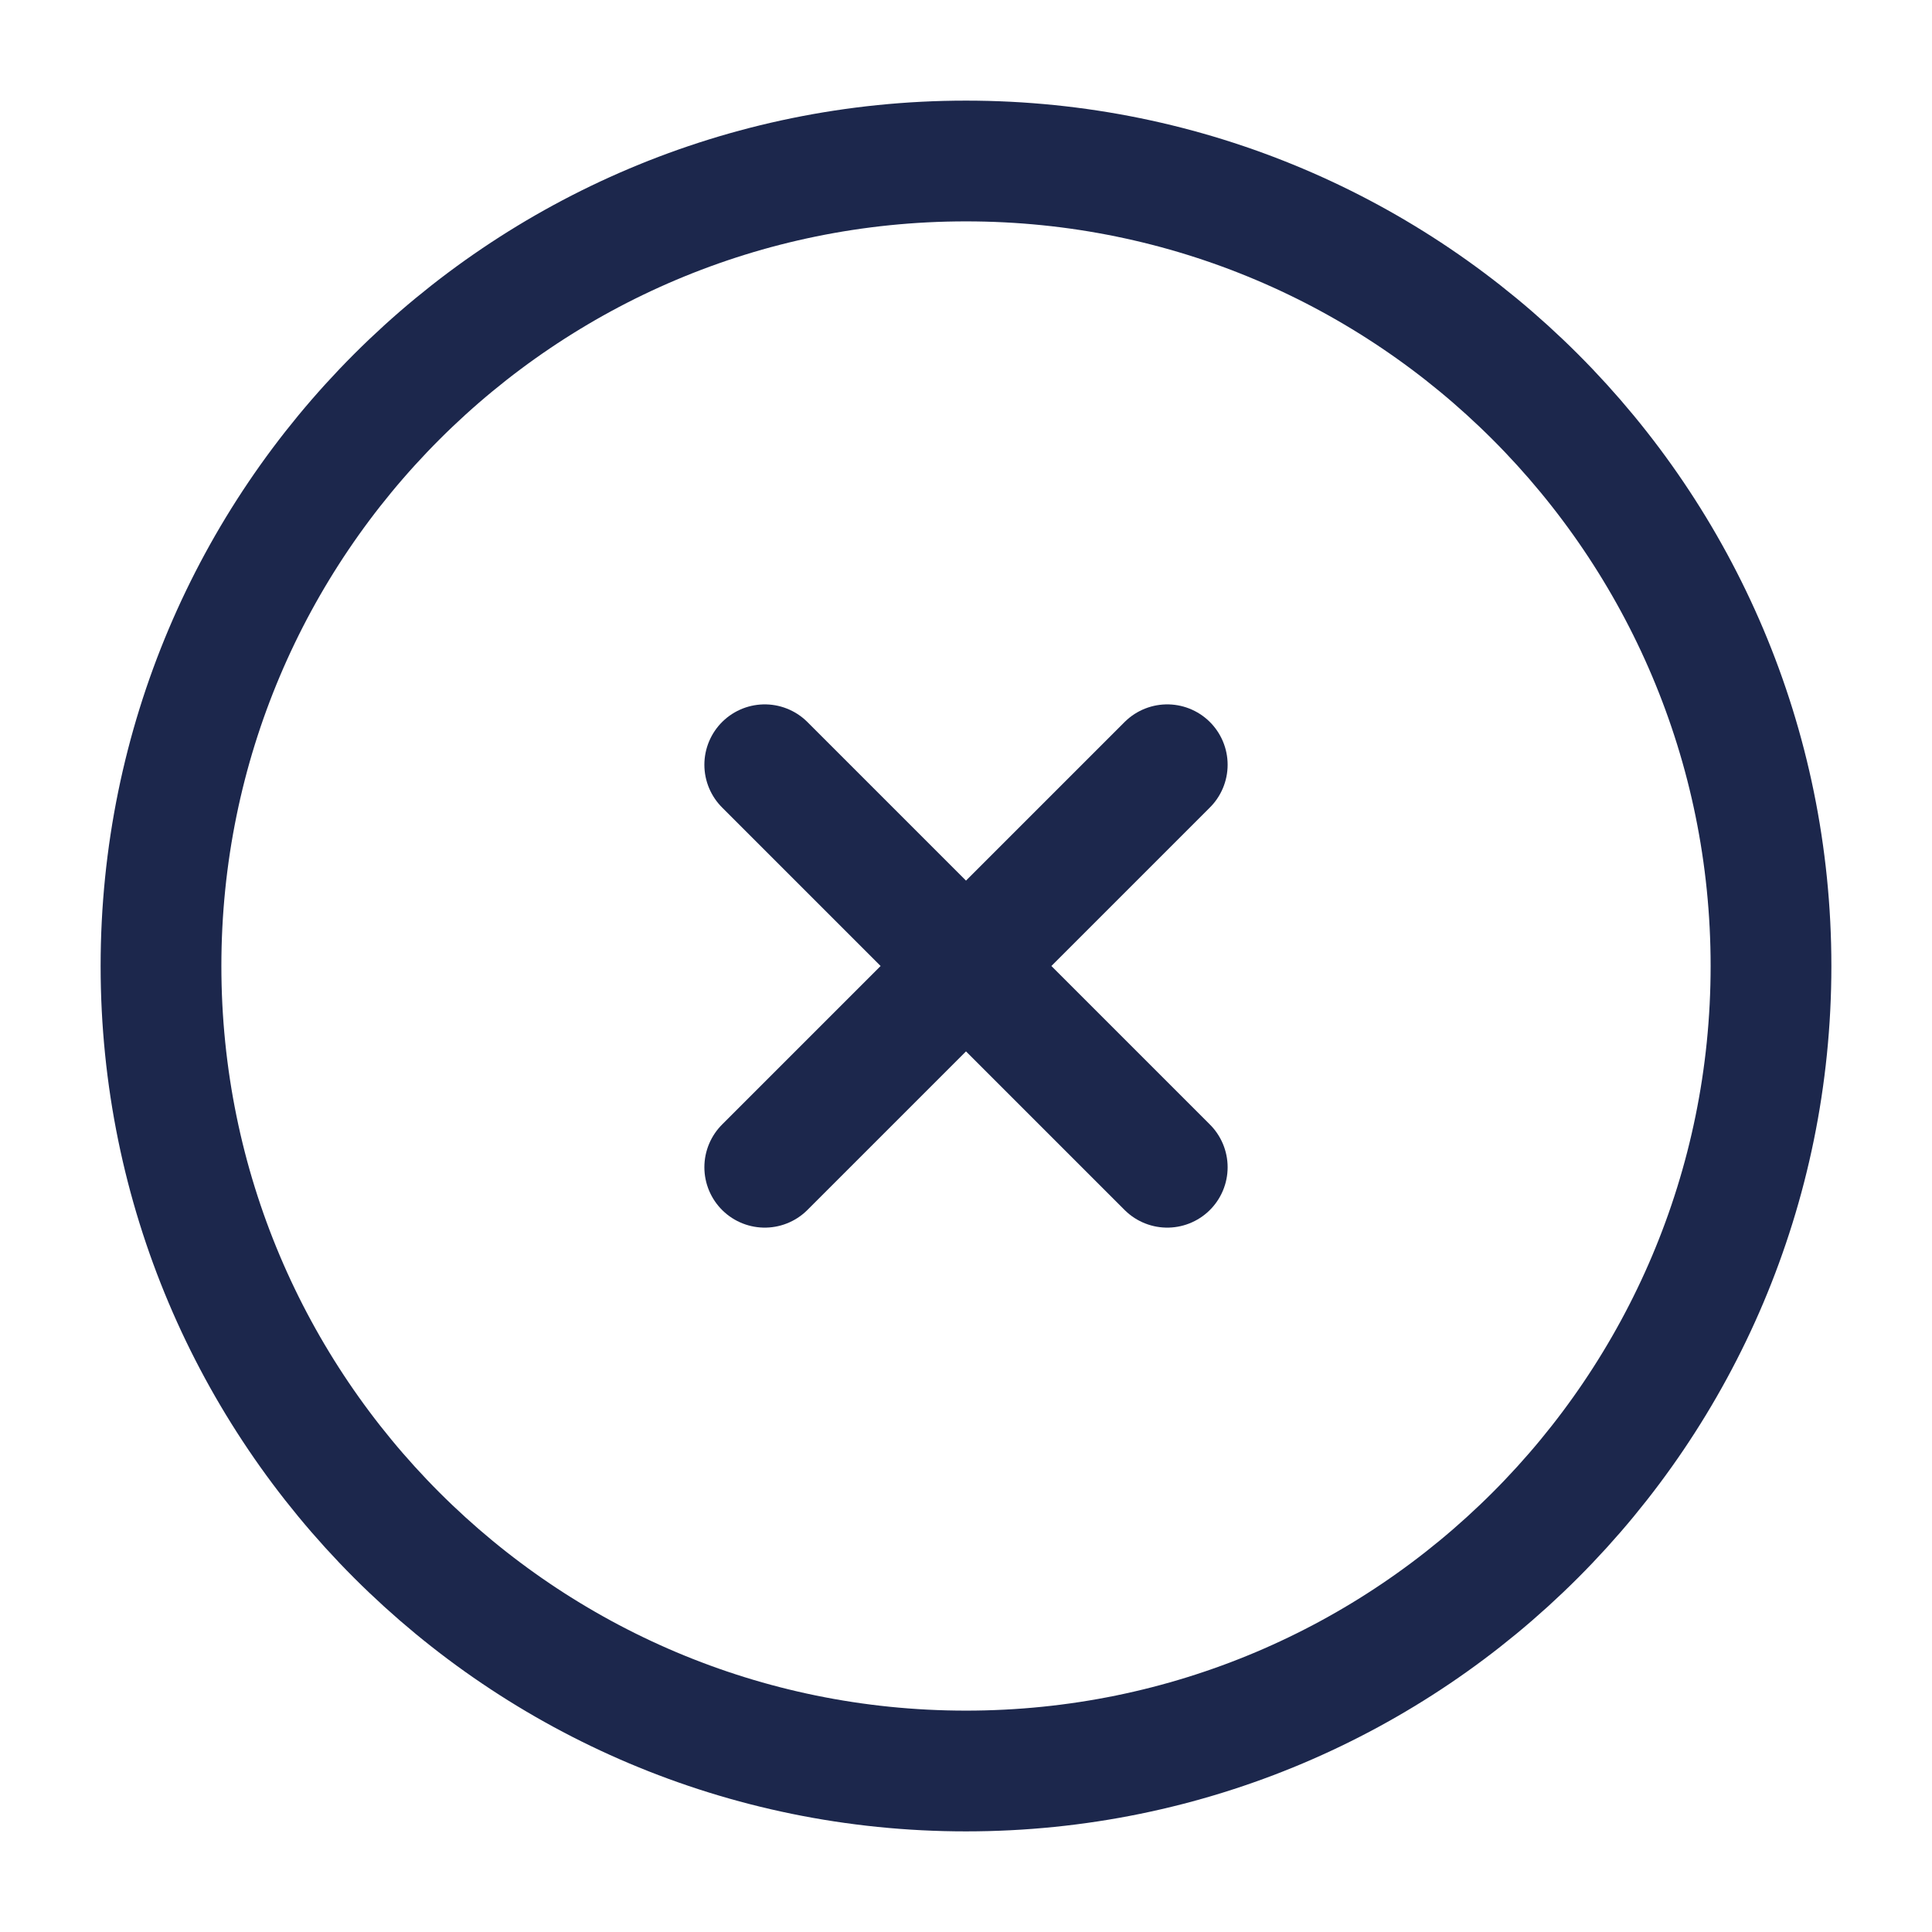
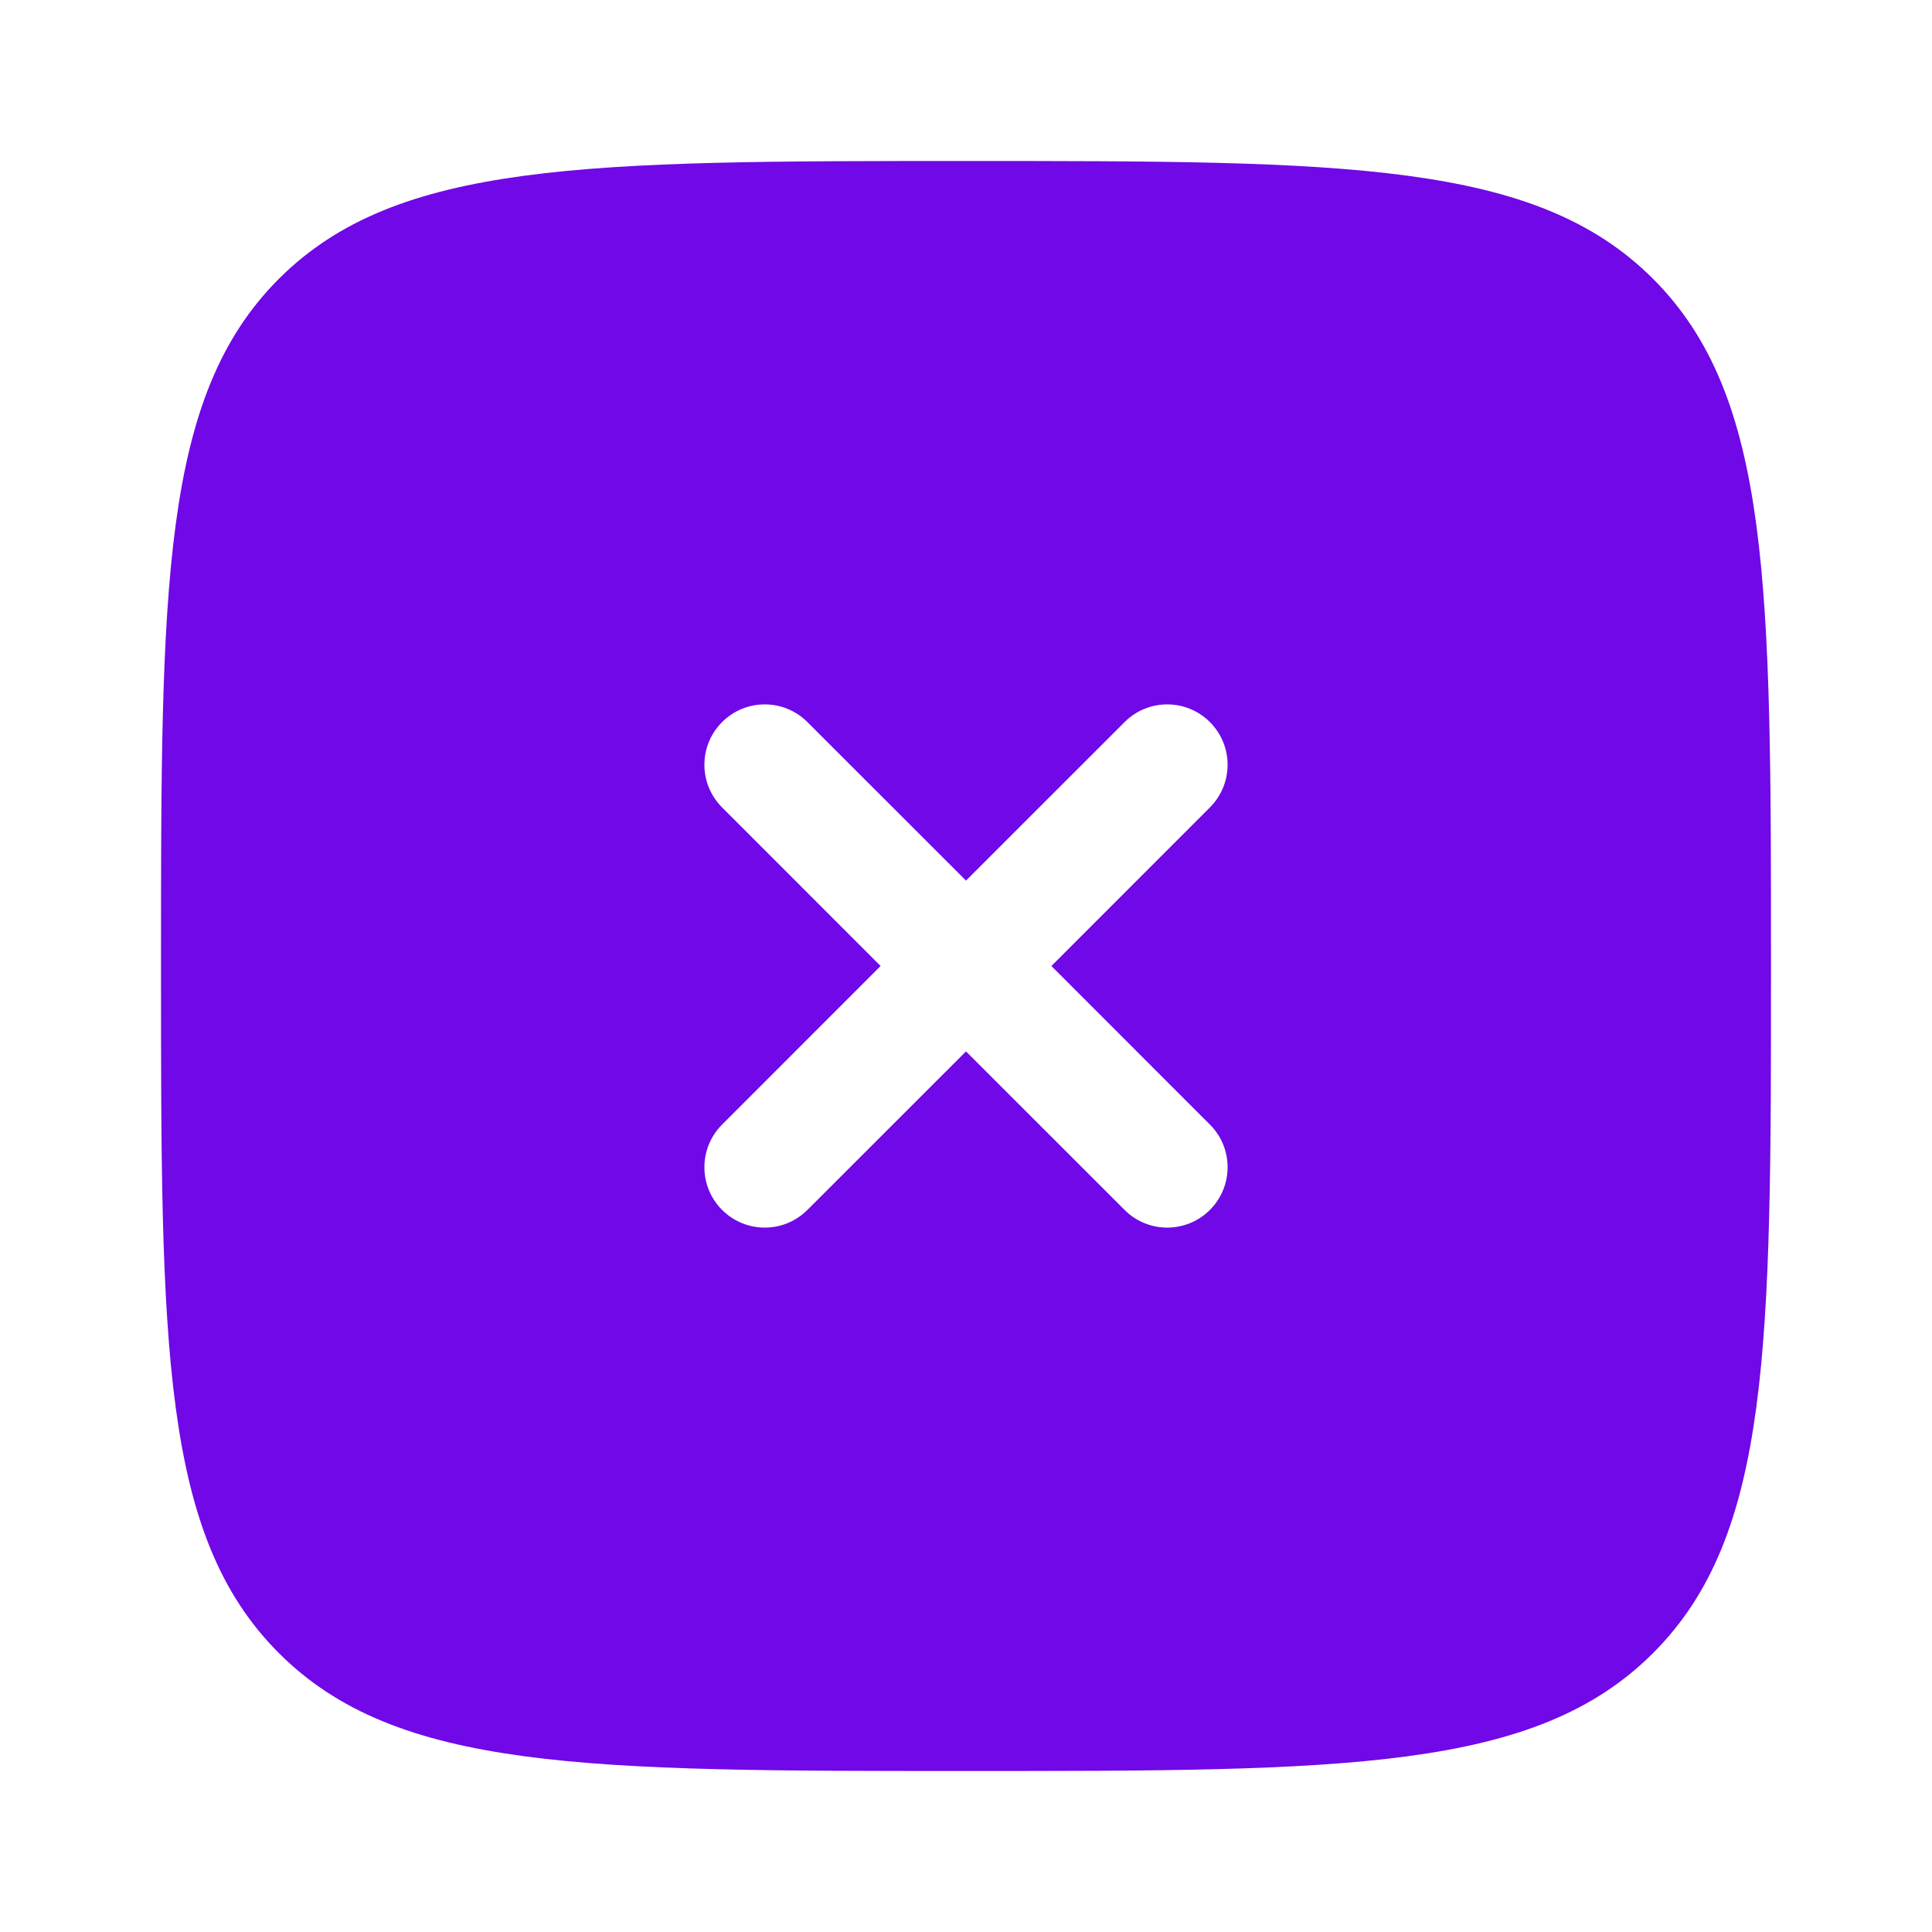
<svg xmlns="http://www.w3.org/2000/svg" width="800px" height="800px" viewBox="0 0 24 24" fill="none">
-   <circle cx="12" cy="12" r="10" stroke="#1C274C" stroke-width="1.5" />
-   <path d="M14.5 9.5L9.5 14.5M9.5 9.5L14.5 14.5" stroke="#1C274C" stroke-width="1.5" stroke-linecap="round" />
+   <g id="SVGRepo_bgCarrier" stroke-width="0" />
+   <g id="SVGRepo_tracerCarrier" stroke-linecap="round" stroke-linejoin="round" />
+   <g id="SVGRepo_iconCarrier">
+     <path fill-rule="evenodd" clip-rule="evenodd" d="M12 22C7.286 22 4.929 22 3.464 20.535C2 19.071 2 16.714 2 12C2 7.286 2 4.929 3.464 3.464C4.929 2 7.286 2 12 2C16.714 2 19.071 2 20.535 3.464C22 4.929 22 7.286 22 12C22 16.714 22 19.071 20.535 20.535C19.071 22 16.714 22 12 22ZM8.97 8.97C9.263 8.677 9.737 8.677 10.03 8.97L12 10.939L13.97 8.97C14.262 8.677 14.737 8.677 15.03 8.97C15.323 9.263 15.323 9.737 15.03 10.03L13.061 12L15.03 13.97C15.323 14.262 15.323 14.737 15.03 15.03C14.737 15.323 14.262 15.323 13.97 15.03L12 13.061L10.03 15.03C9.737 15.323 9.263 15.323 8.97 15.03C8.677 14.737 8.677 14.263 8.97 13.97L10.939 12L8.97 10.03C8.677 9.737 8.677 9.263 8.97 8.97Z" fill="#7008e7" />
+   </g>
</svg>
